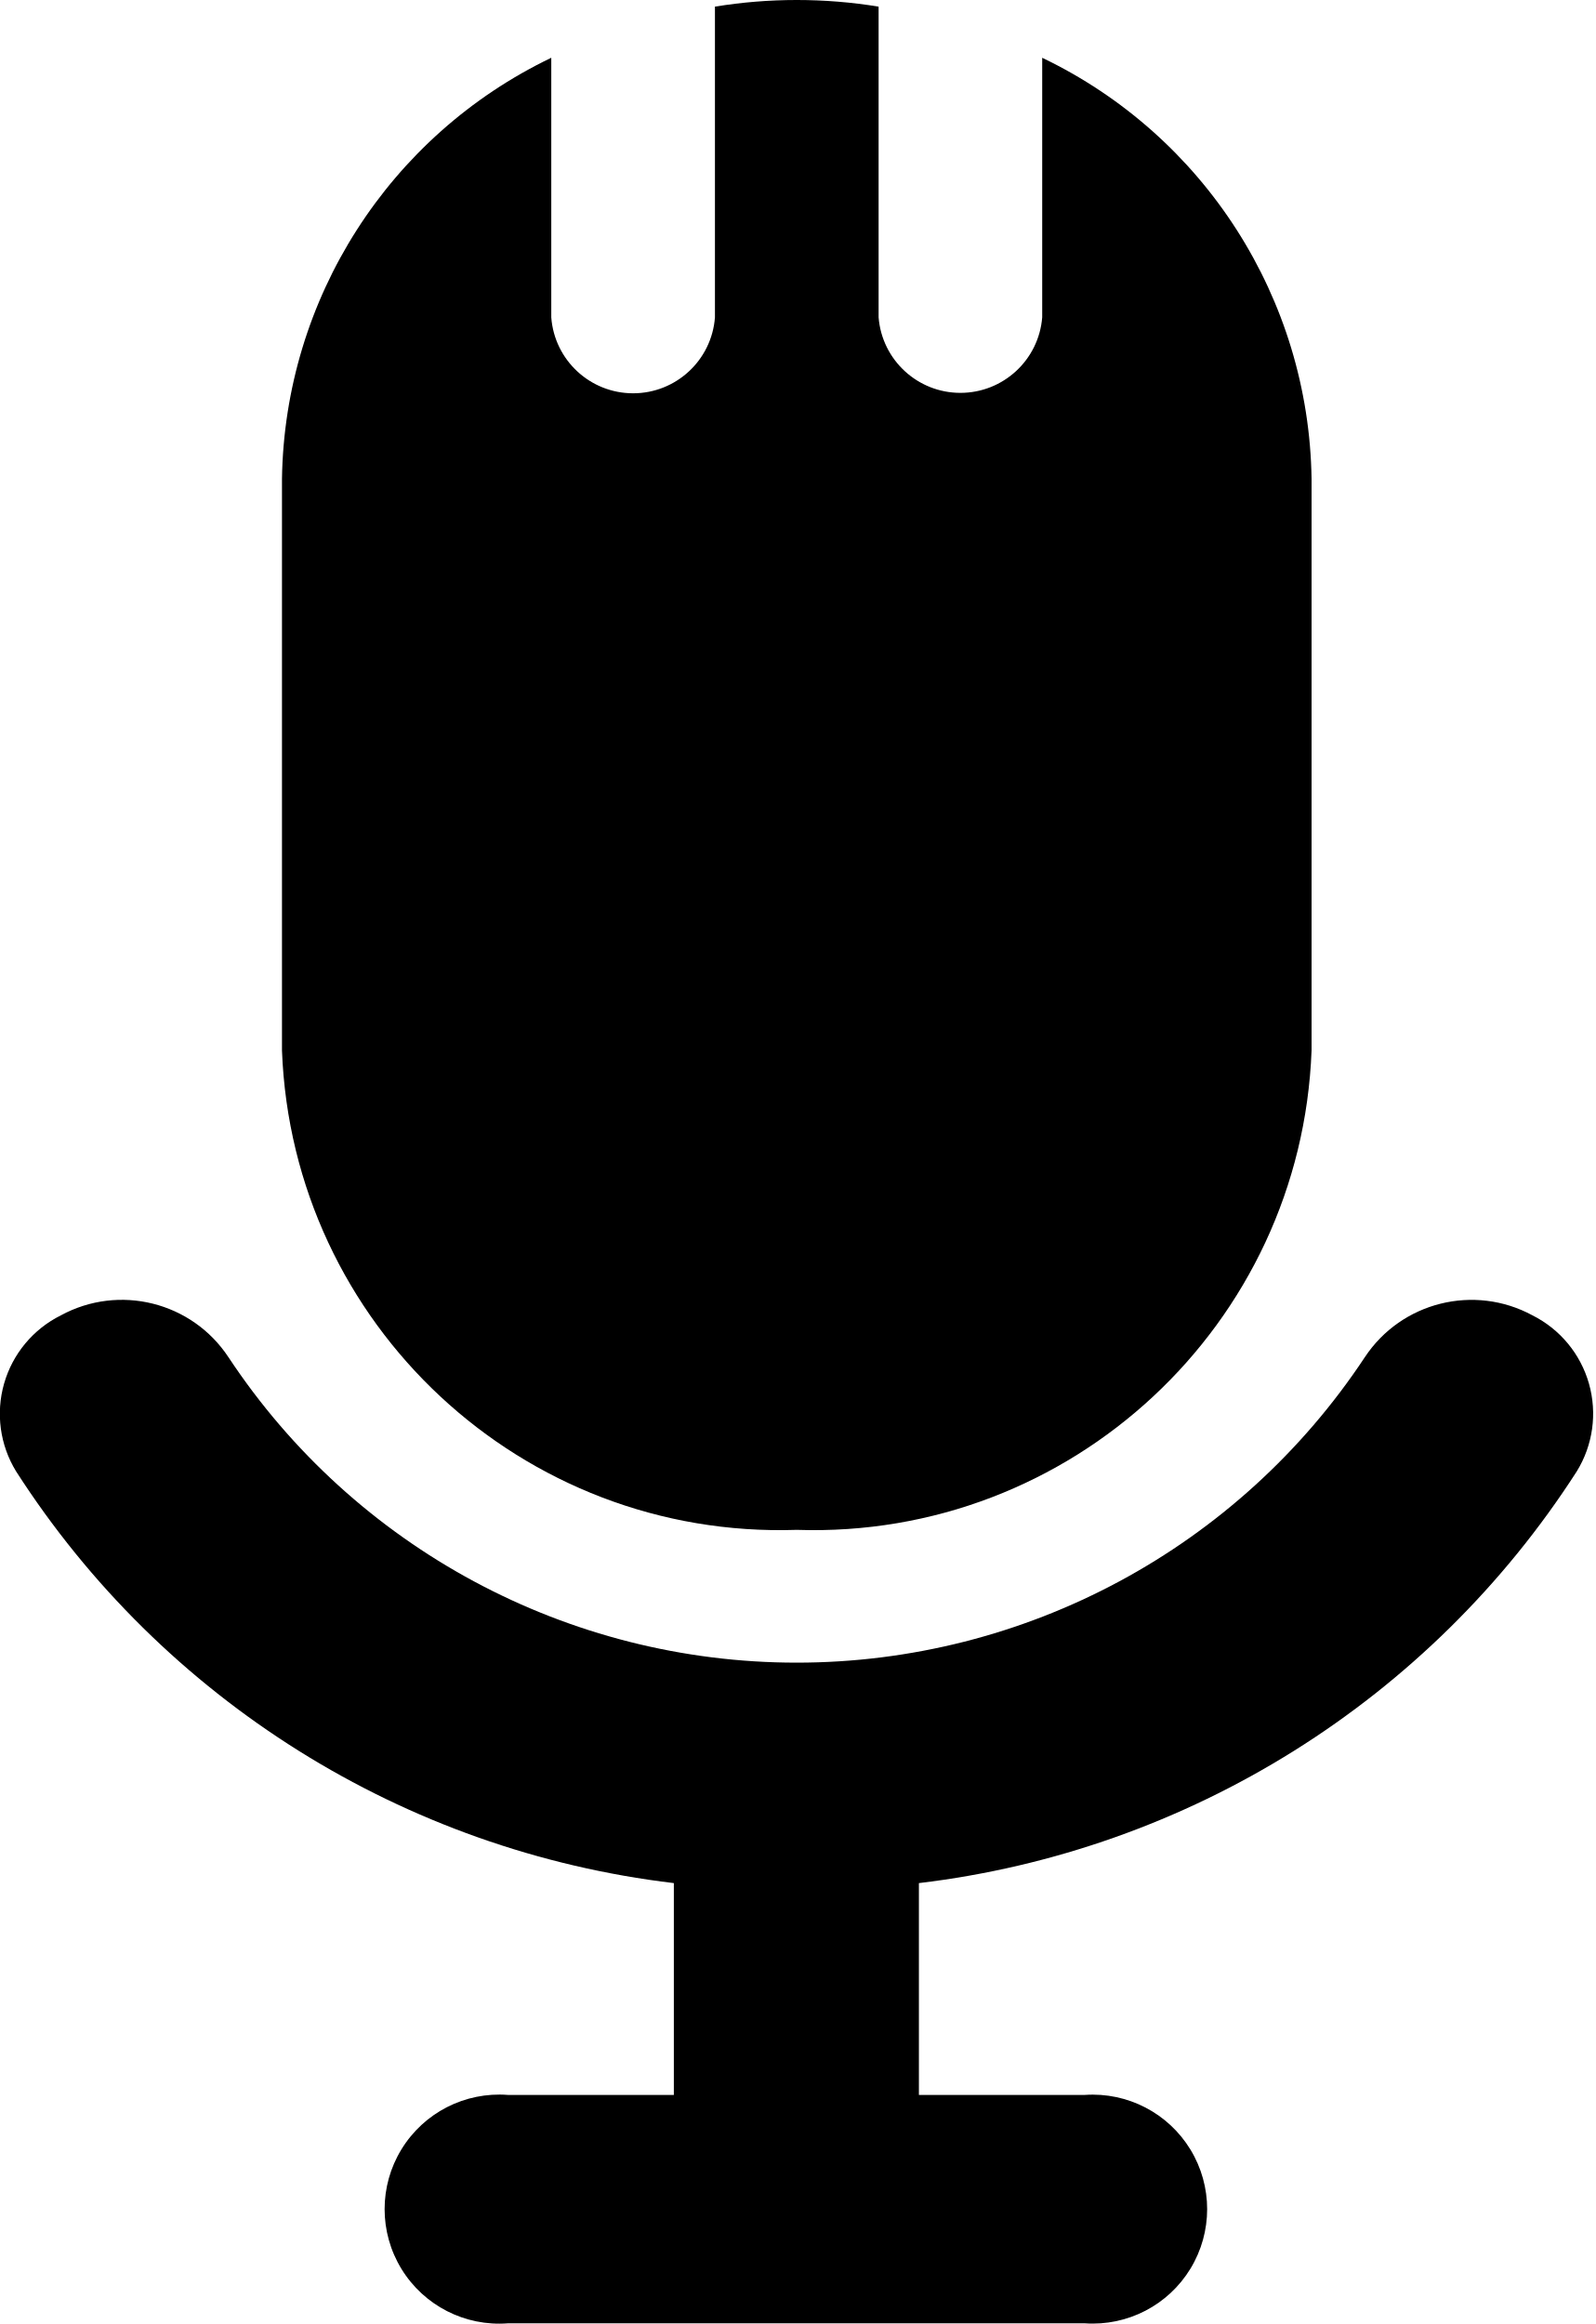
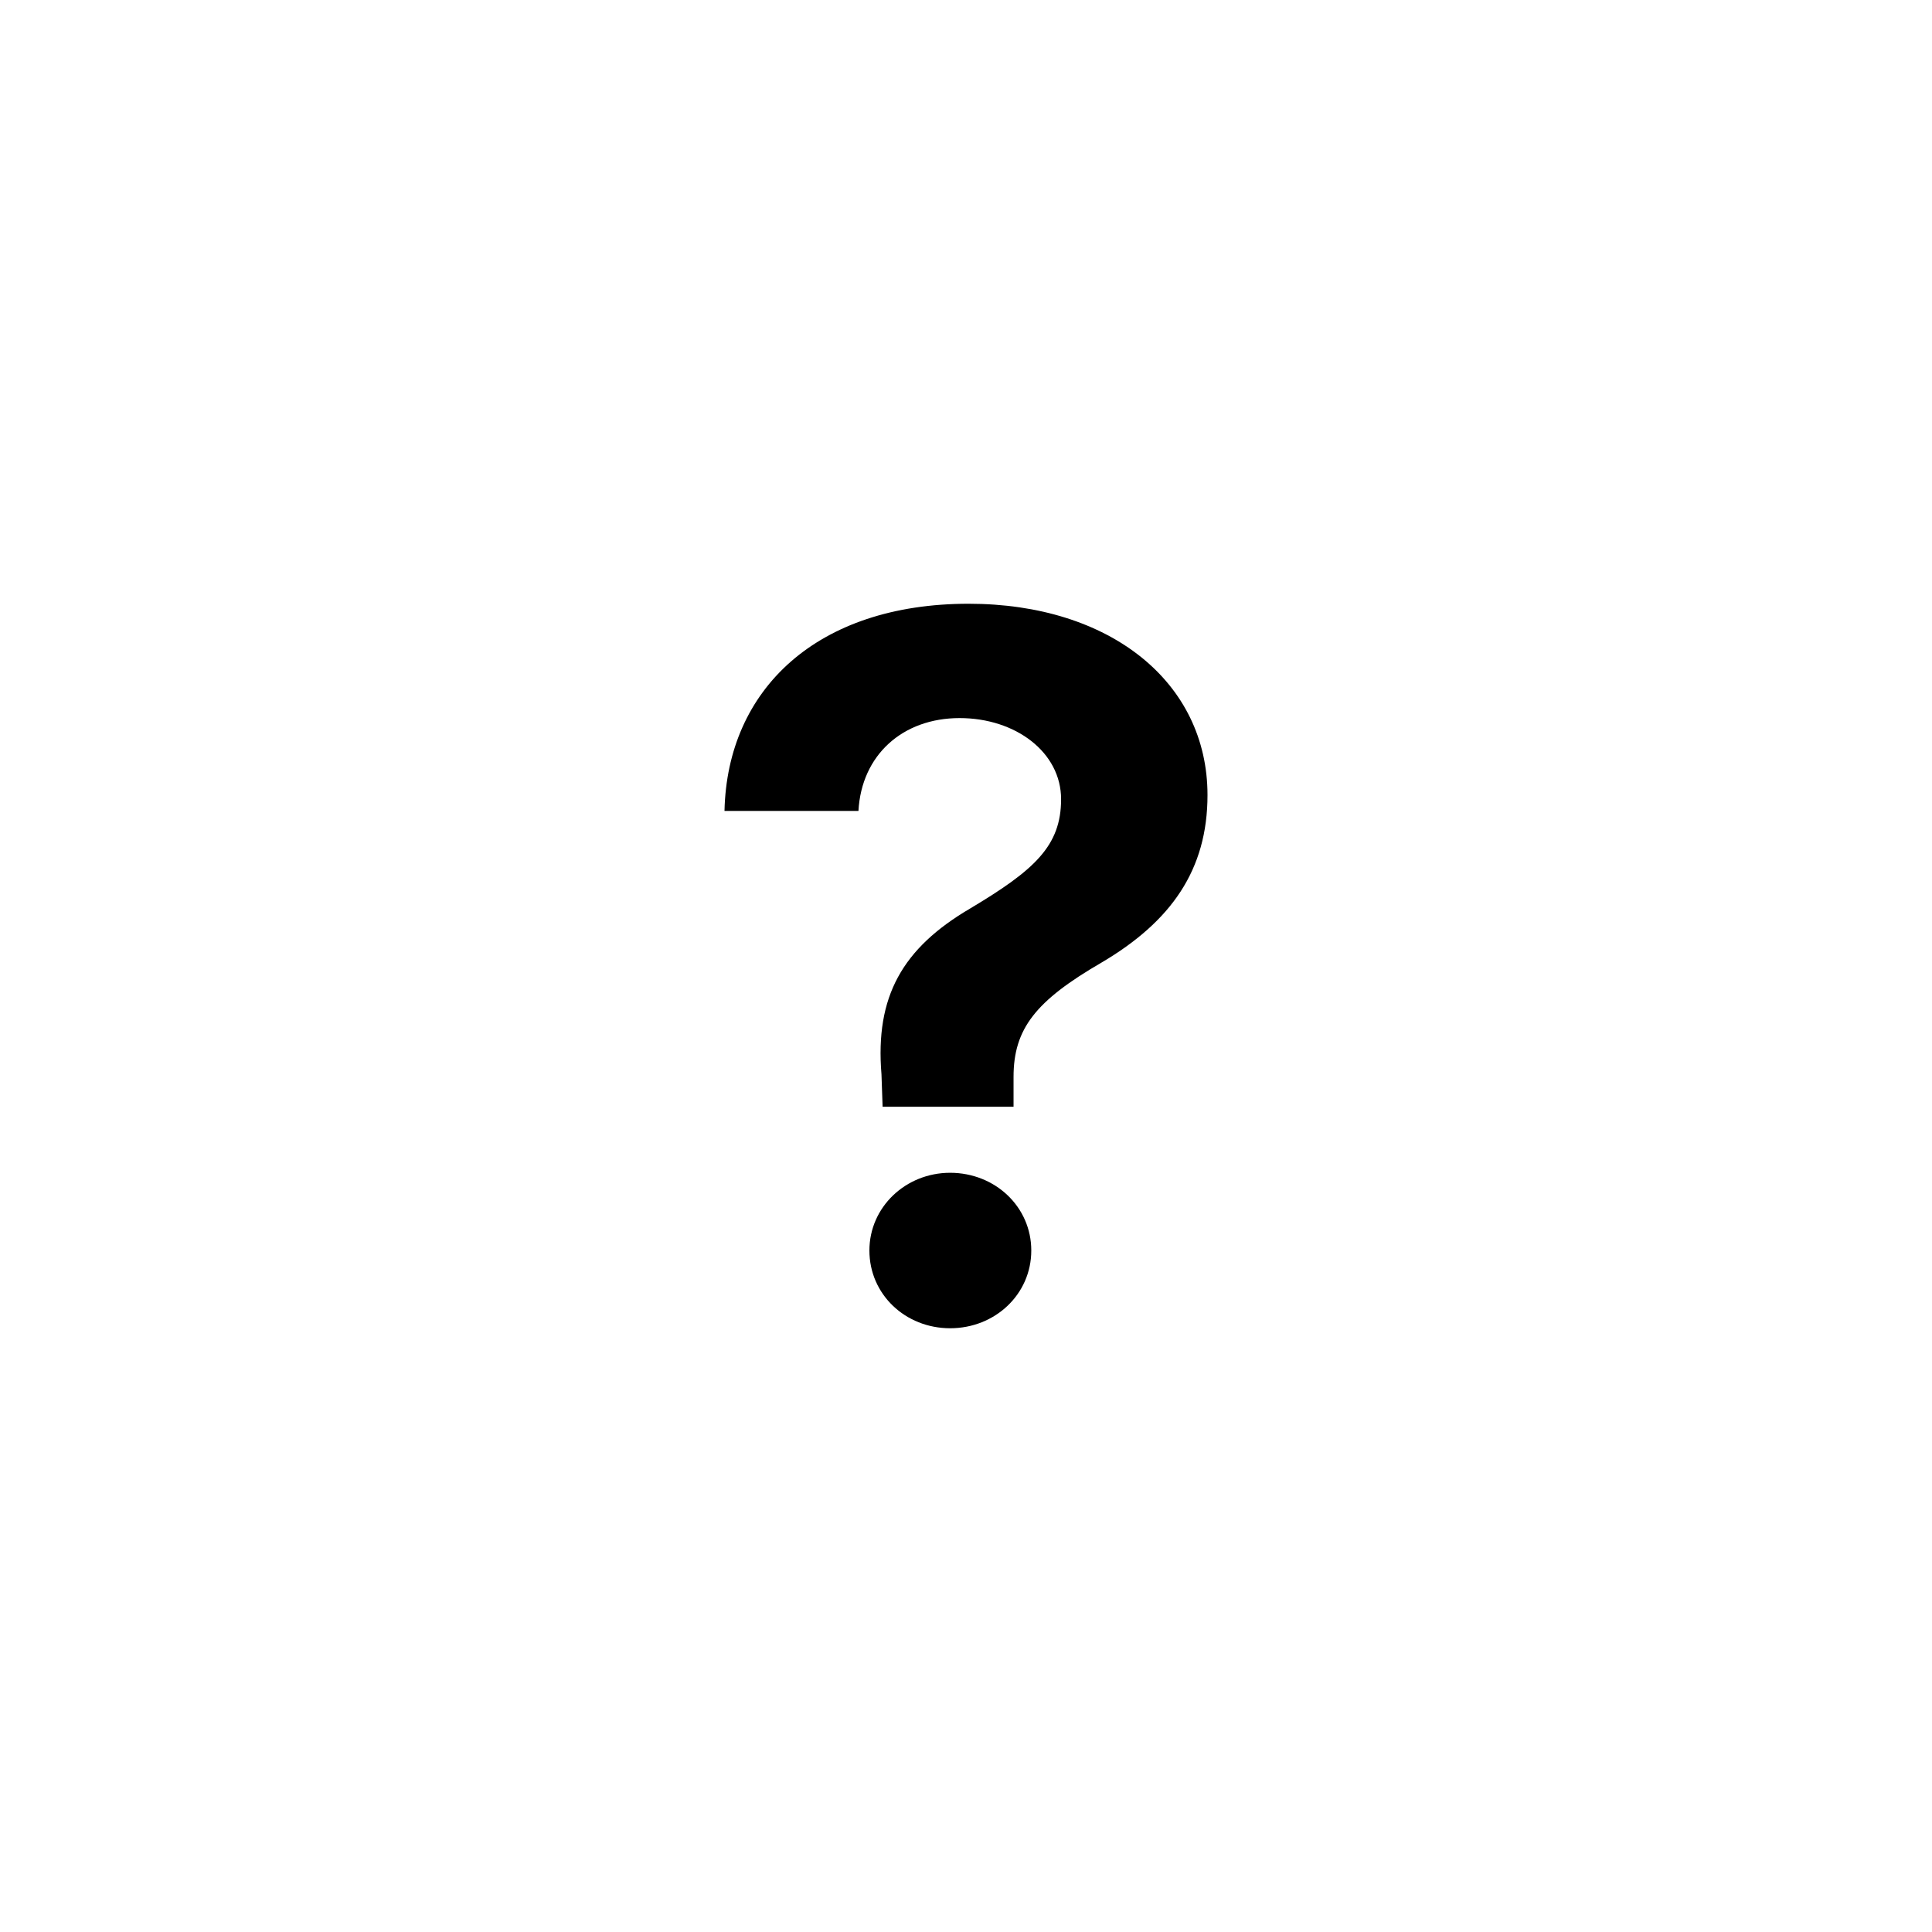
- <svg xmlns="http://www.w3.org/2000/svg" width="24.031" height="35" viewBox="0 0 24.031 35">
-   <defs>
-     <style>
-       .cls-1 {
-         fill-rule: evenodd;
-       }
-     </style>
-   </defs>
-   <path id="_-e-Forma_1_copy_3" data-name="-e-Forma 1 copy 3" class="cls-1" d="M611.082,1208.81a1.927,1.927,0,0,0-2.526.63,10.26,10.26,0,0,1-17.115,0,1.924,1.924,0,0,0-2.525-.63,1.656,1.656,0,0,0-.673,2.35,13.7,13.7,0,0,0,9.906,6.2v3.19h-2.5a1.725,1.725,0,1,0,0,3.44h8.691a1.724,1.724,0,1,0,0-3.44h-2.5v-3.19a13.708,13.708,0,0,0,9.908-6.2A1.656,1.656,0,0,0,611.082,1208.81ZM600,1212.04a7.506,7.506,0,0,0,7.754-7.22v-8.61a7.15,7.15,0,0,0-4.057-6.34v3.91a1.236,1.236,0,0,1-2.464,0v-4.68a7.645,7.645,0,0,0-2.465,0v4.68a1.236,1.236,0,0,1-2.465,0v-3.91a7.152,7.152,0,0,0-4.056,6.34v8.61A7.506,7.506,0,0,0,600,1212.04Z" transform="translate(-588 -1189)" />
+ <svg xmlns="http://www.w3.org/2000/svg" viewBox="0 0 512 512">
+   <path d="M256.7 160c37.5 0 63.3 20.8 63.3 50.7 0 19.8-9.6 33.5-28.1 44.4-17.4 10.1-23.3 17.5-23.3 30.3v7.9h-34.7l-.3-8.6c-1.7-20.6 5.5-33.4 23.6-44 16.9-10.1 24-16.5 24-28.9s-12-21.5-26.9-21.5c-15.1 0-26 9.8-26.8 24.6H192c.7-32.2 24.5-54.9 64.7-54.9zm-26.3 171.4c0-11.5 9.6-20.6 21.4-20.6 11.9 0 21.5 9 21.5 20.6s-9.6 20.6-21.5 20.6-21.4-9-21.4-20.6z" />
</svg>
